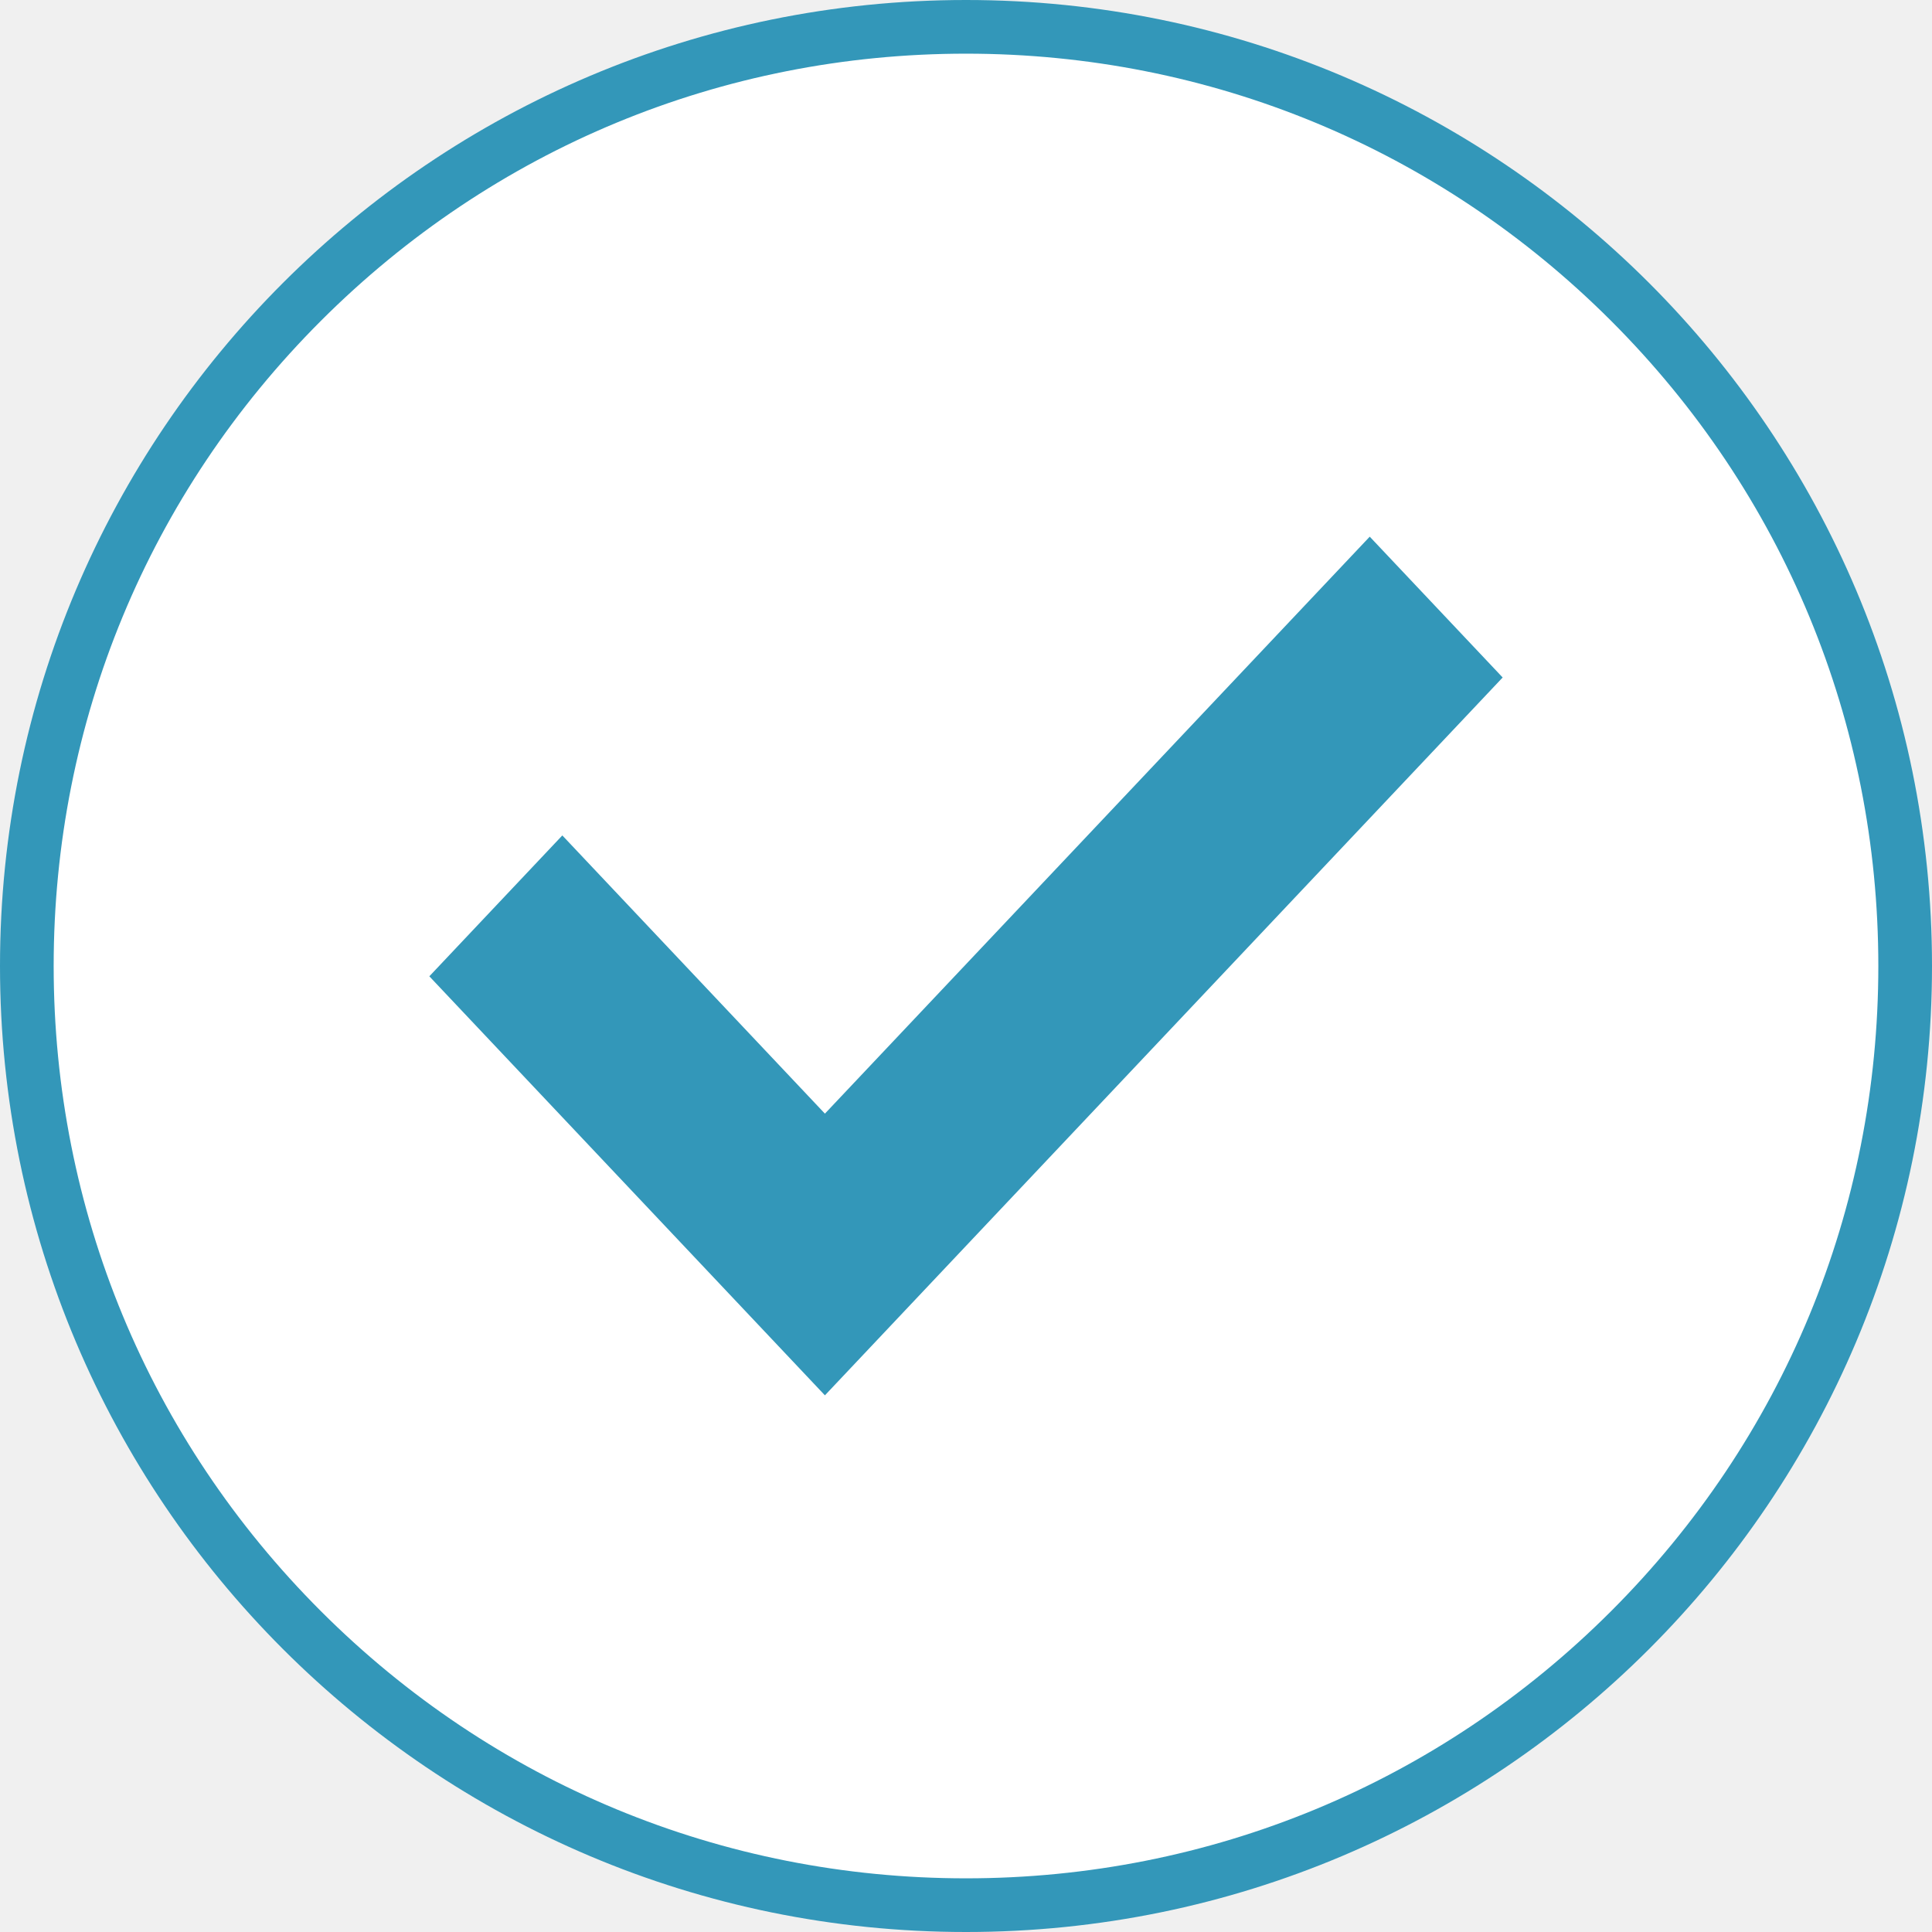
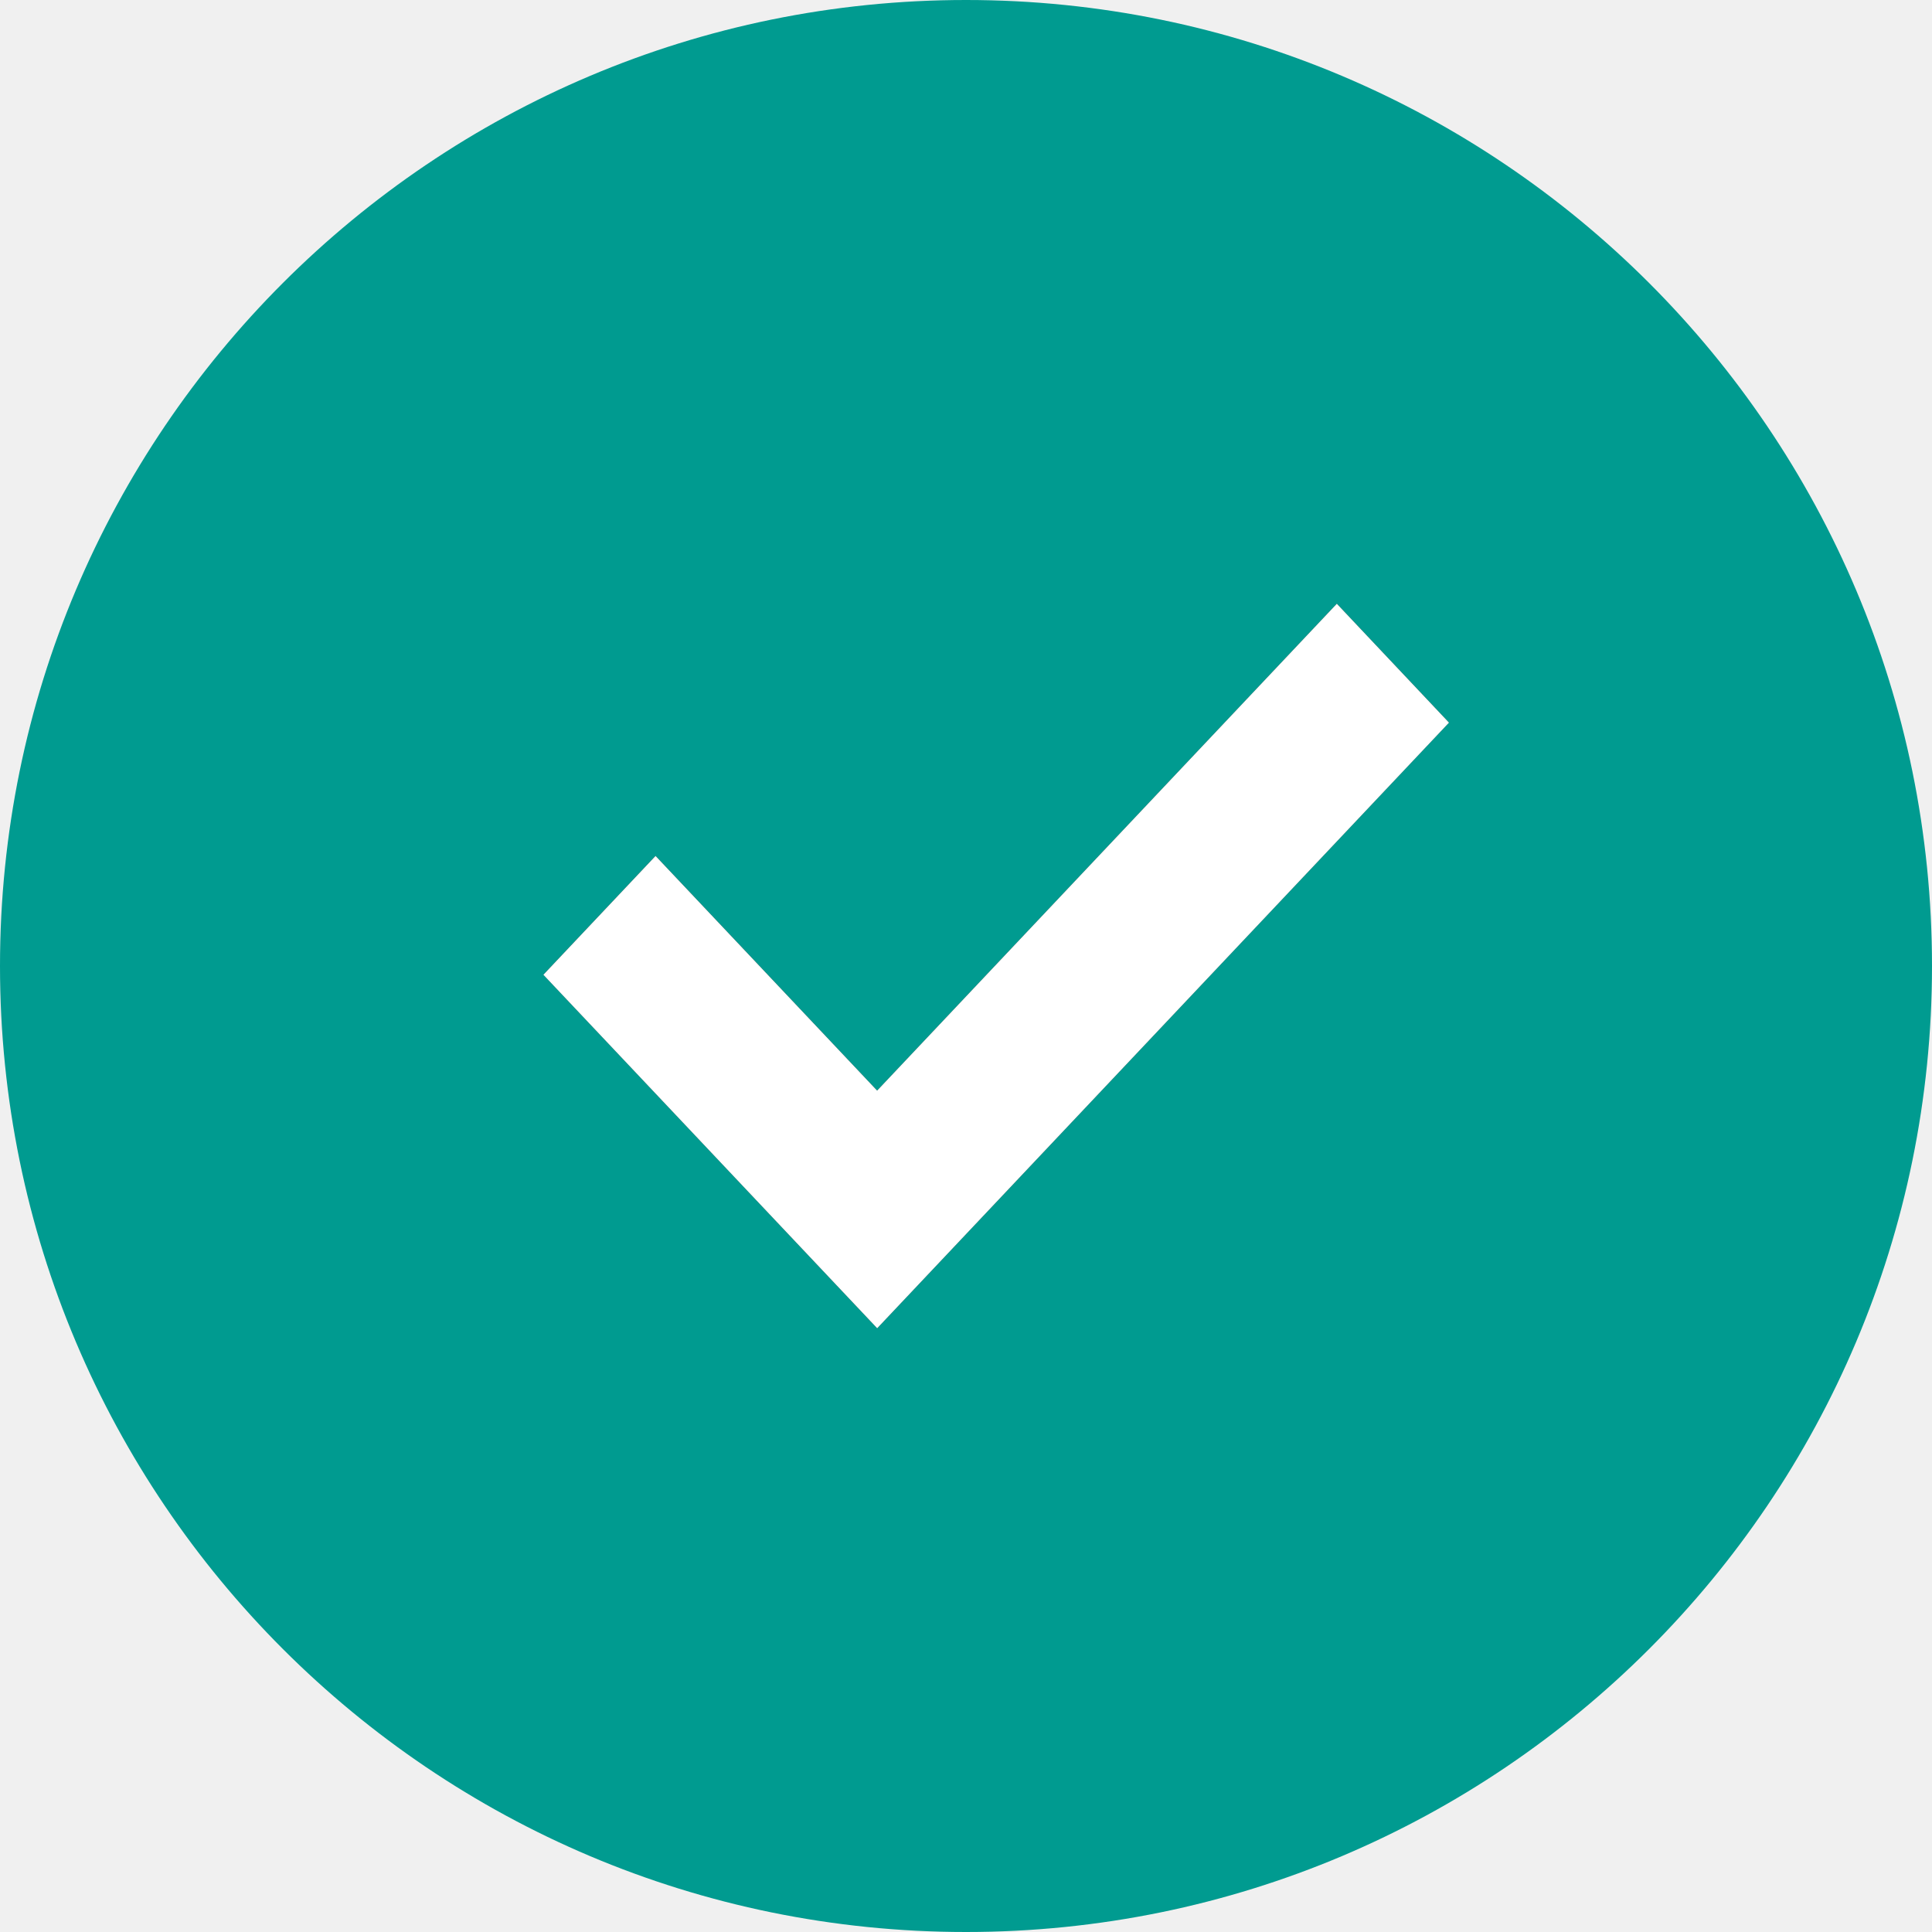
- <svg xmlns="http://www.w3.org/2000/svg" width="36" height="36" viewBox="0 0 36 36">
-   <g transform="translate(-24 -3415)">
-     <g transform="translate(24 3415)" fill="#fff">
-       <path d="M 18 35.5 C 13.326 35.5 8.931 33.68 5.626 30.374 C 2.32 27.069 0.5 22.674 0.5 18 C 0.5 13.326 2.32 8.931 5.626 5.626 C 8.931 2.32 13.326 0.5 18 0.5 C 22.674 0.5 27.069 2.32 30.374 5.626 C 33.68 8.931 35.5 13.326 35.5 18 C 35.5 22.674 33.68 27.069 30.374 30.374 C 27.069 33.68 22.674 35.5 18 35.5 Z" stroke="none" />
-       <path d="M 18 1 C 13.459 1 9.19 2.768 5.979 5.979 C 2.768 9.19 1 13.459 1 18 C 1 22.541 2.768 26.81 5.979 30.021 C 9.19 33.232 13.459 35 18 35 C 22.541 35 26.81 33.232 30.021 30.021 C 33.232 26.81 35 22.541 35 18 C 35 13.459 33.232 9.19 30.021 5.979 C 26.81 2.768 22.541 1 18 1 M 18 0 C 27.941 0 36 8.059 36 18 C 36 27.941 27.941 36 18 36 C 8.059 36 0 27.941 0 18 C 0 8.059 8.059 0 18 0 Z" stroke="none" fill="#3397b9" />
+ <svg xmlns="http://www.w3.org/2000/svg" width="32" height="32" viewBox="0 0 32 32">
+   <g id="radio_on" transform="translate(-44 -474)">
+     <circle id="Ellipse_1_copy" data-name="Ellipse 1 copy" cx="16" cy="16" r="16" transform="translate(44 474)" fill="#009b90" />
+     <g id="Vector_Smart_Object" data-name="Vector Smart Object">
+       <g id="Vector_Smart_Object-2" data-name="Vector Smart Object" transform="translate(53 484)">
+         <path id="패스_100" data-name="패스 100" d="M5.529,12,0,6.144,1.858,4.176l3.67,3.888L13.142,0,15,1.968Z" fill="#333" />
+       </g>
+       <path id="Color_Overlay" data-name="Color Overlay" d="M53,490.145l1.858-1.968,3.67,3.887L66.142,484,68,485.969,58.529,496Z" fill="#fff" />
    </g>
-     <g transform="translate(32 3425)">
-       <path d="M7.372,16,0,8.192,2.478,5.568l4.894,5.184L17.522,0,20,2.624Z" fill="none" />
-     </g>
-     <path d="M32,3433.192l2.478-2.625,4.893,5.184L49.523,3425,52,3427.624,39.371,3441Z" fill="#3397b9" />
  </g>
</svg>
